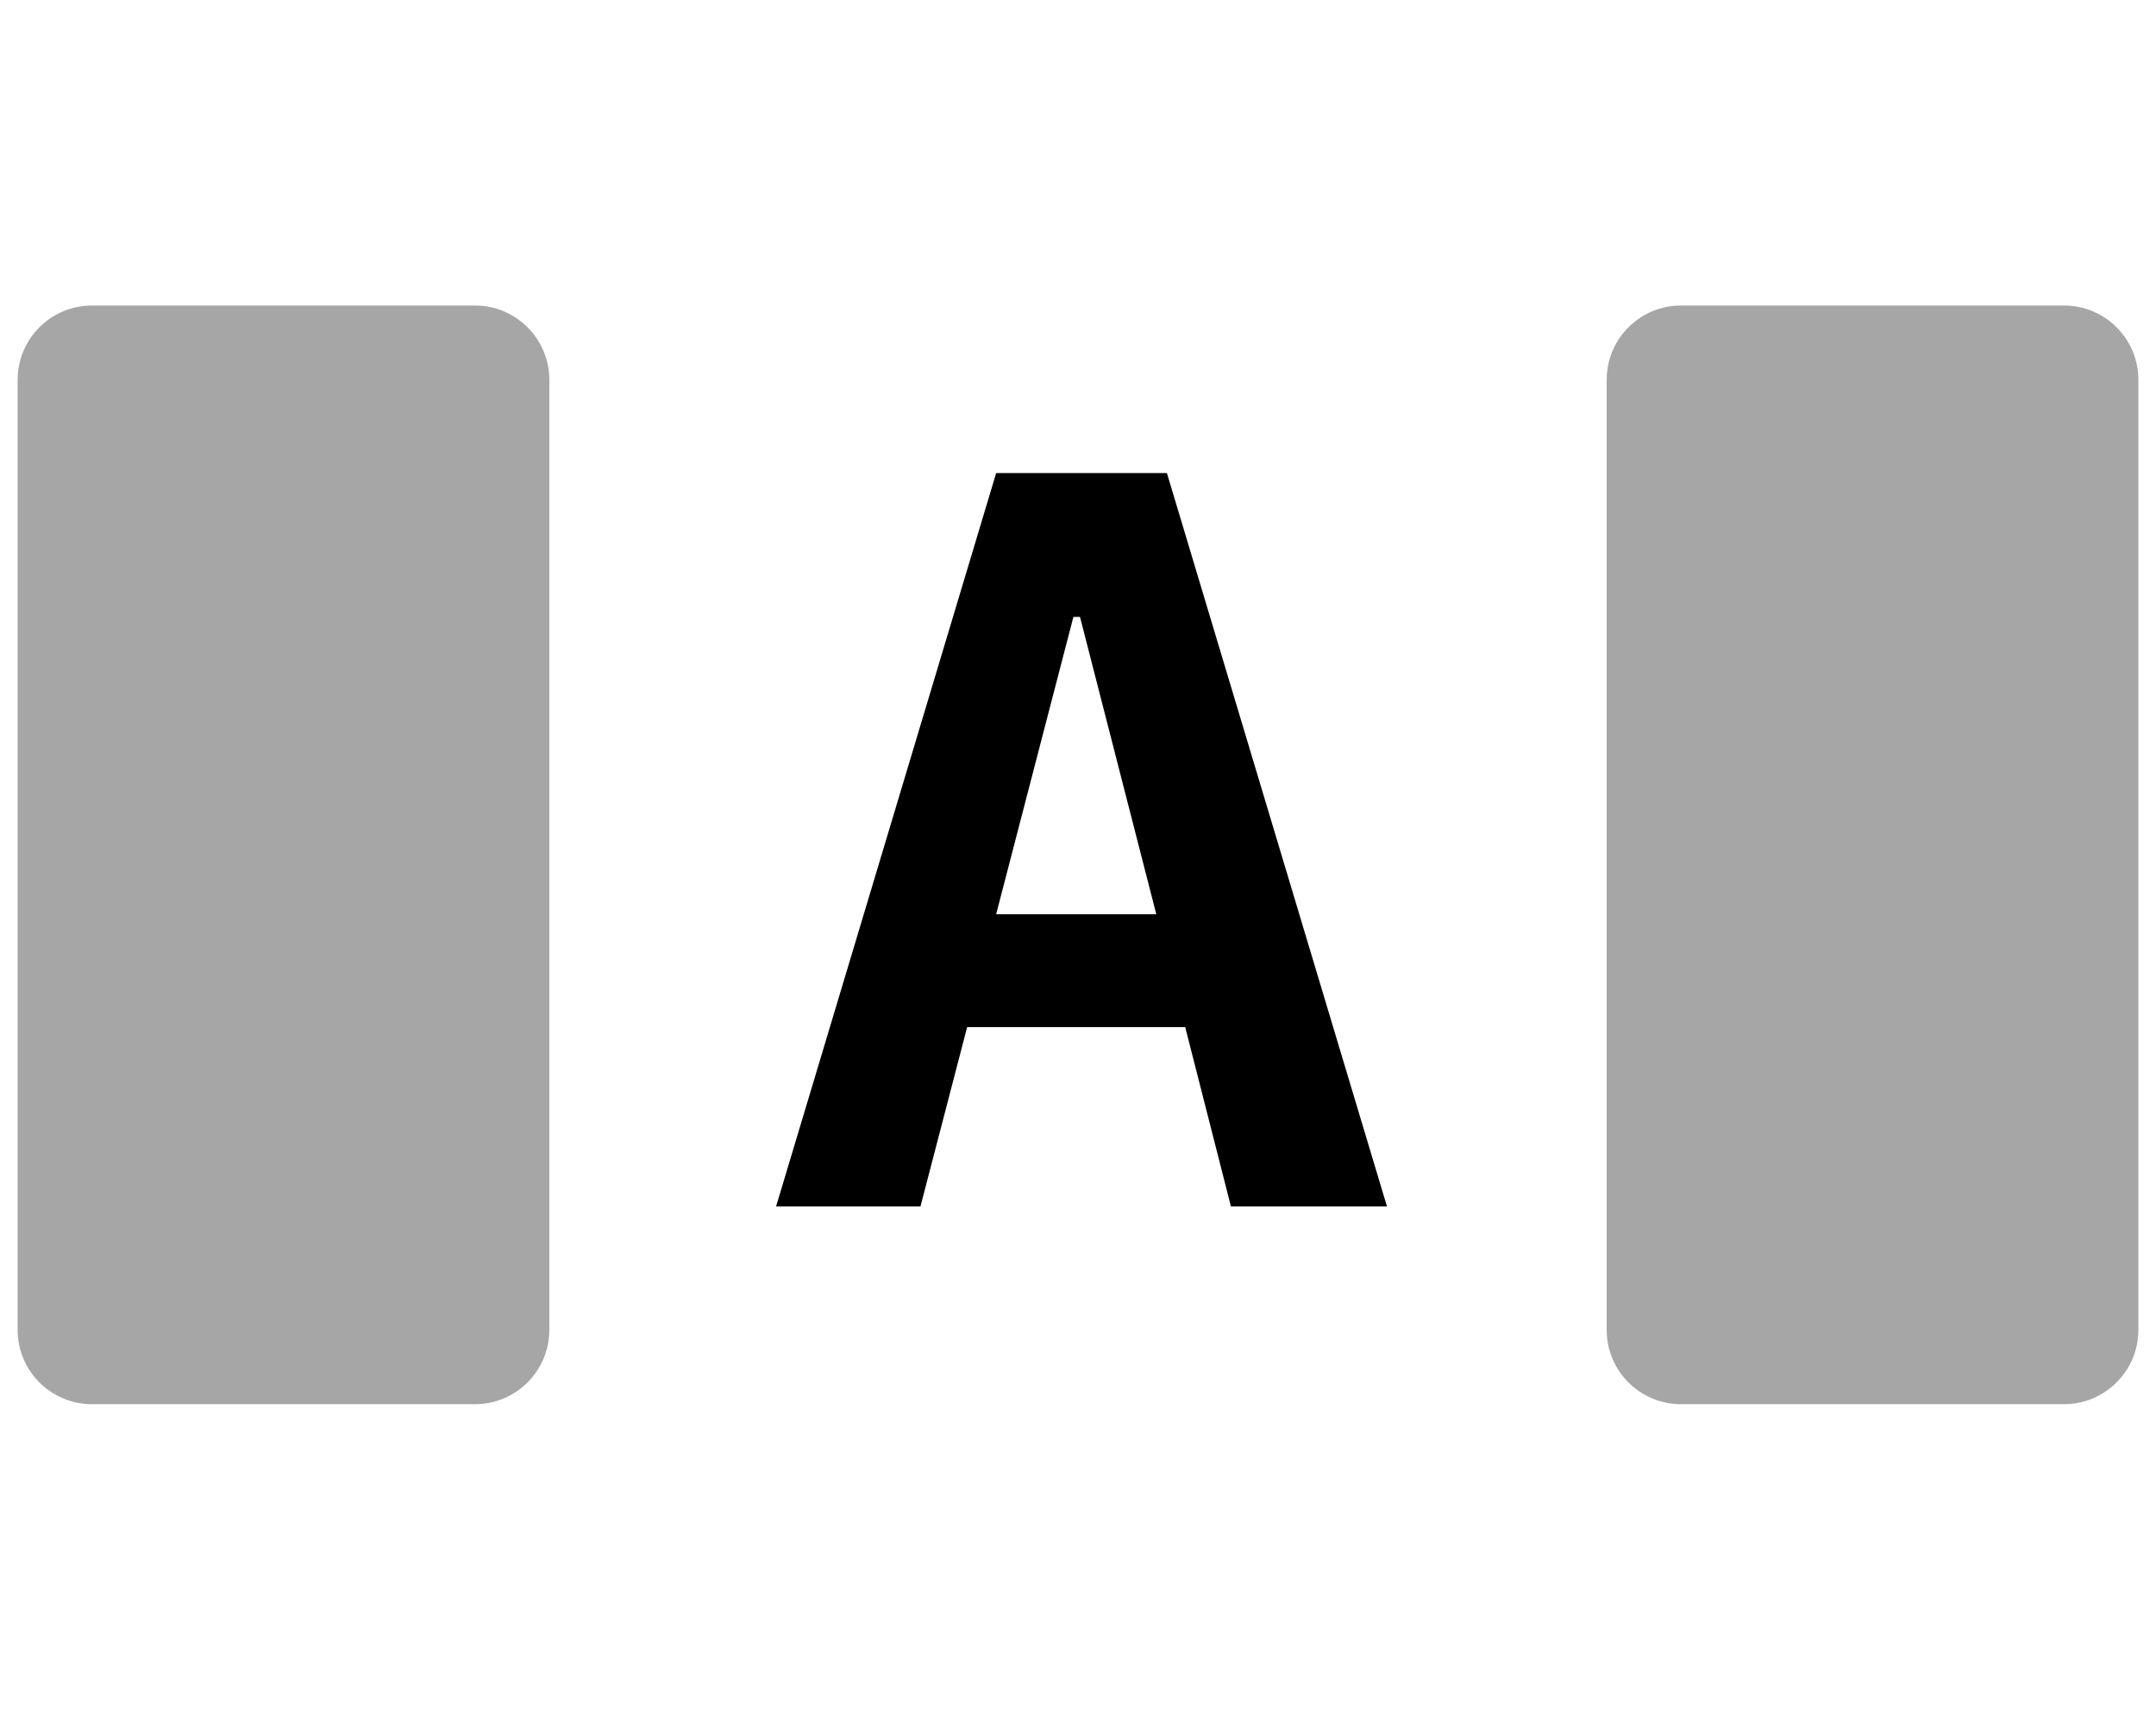
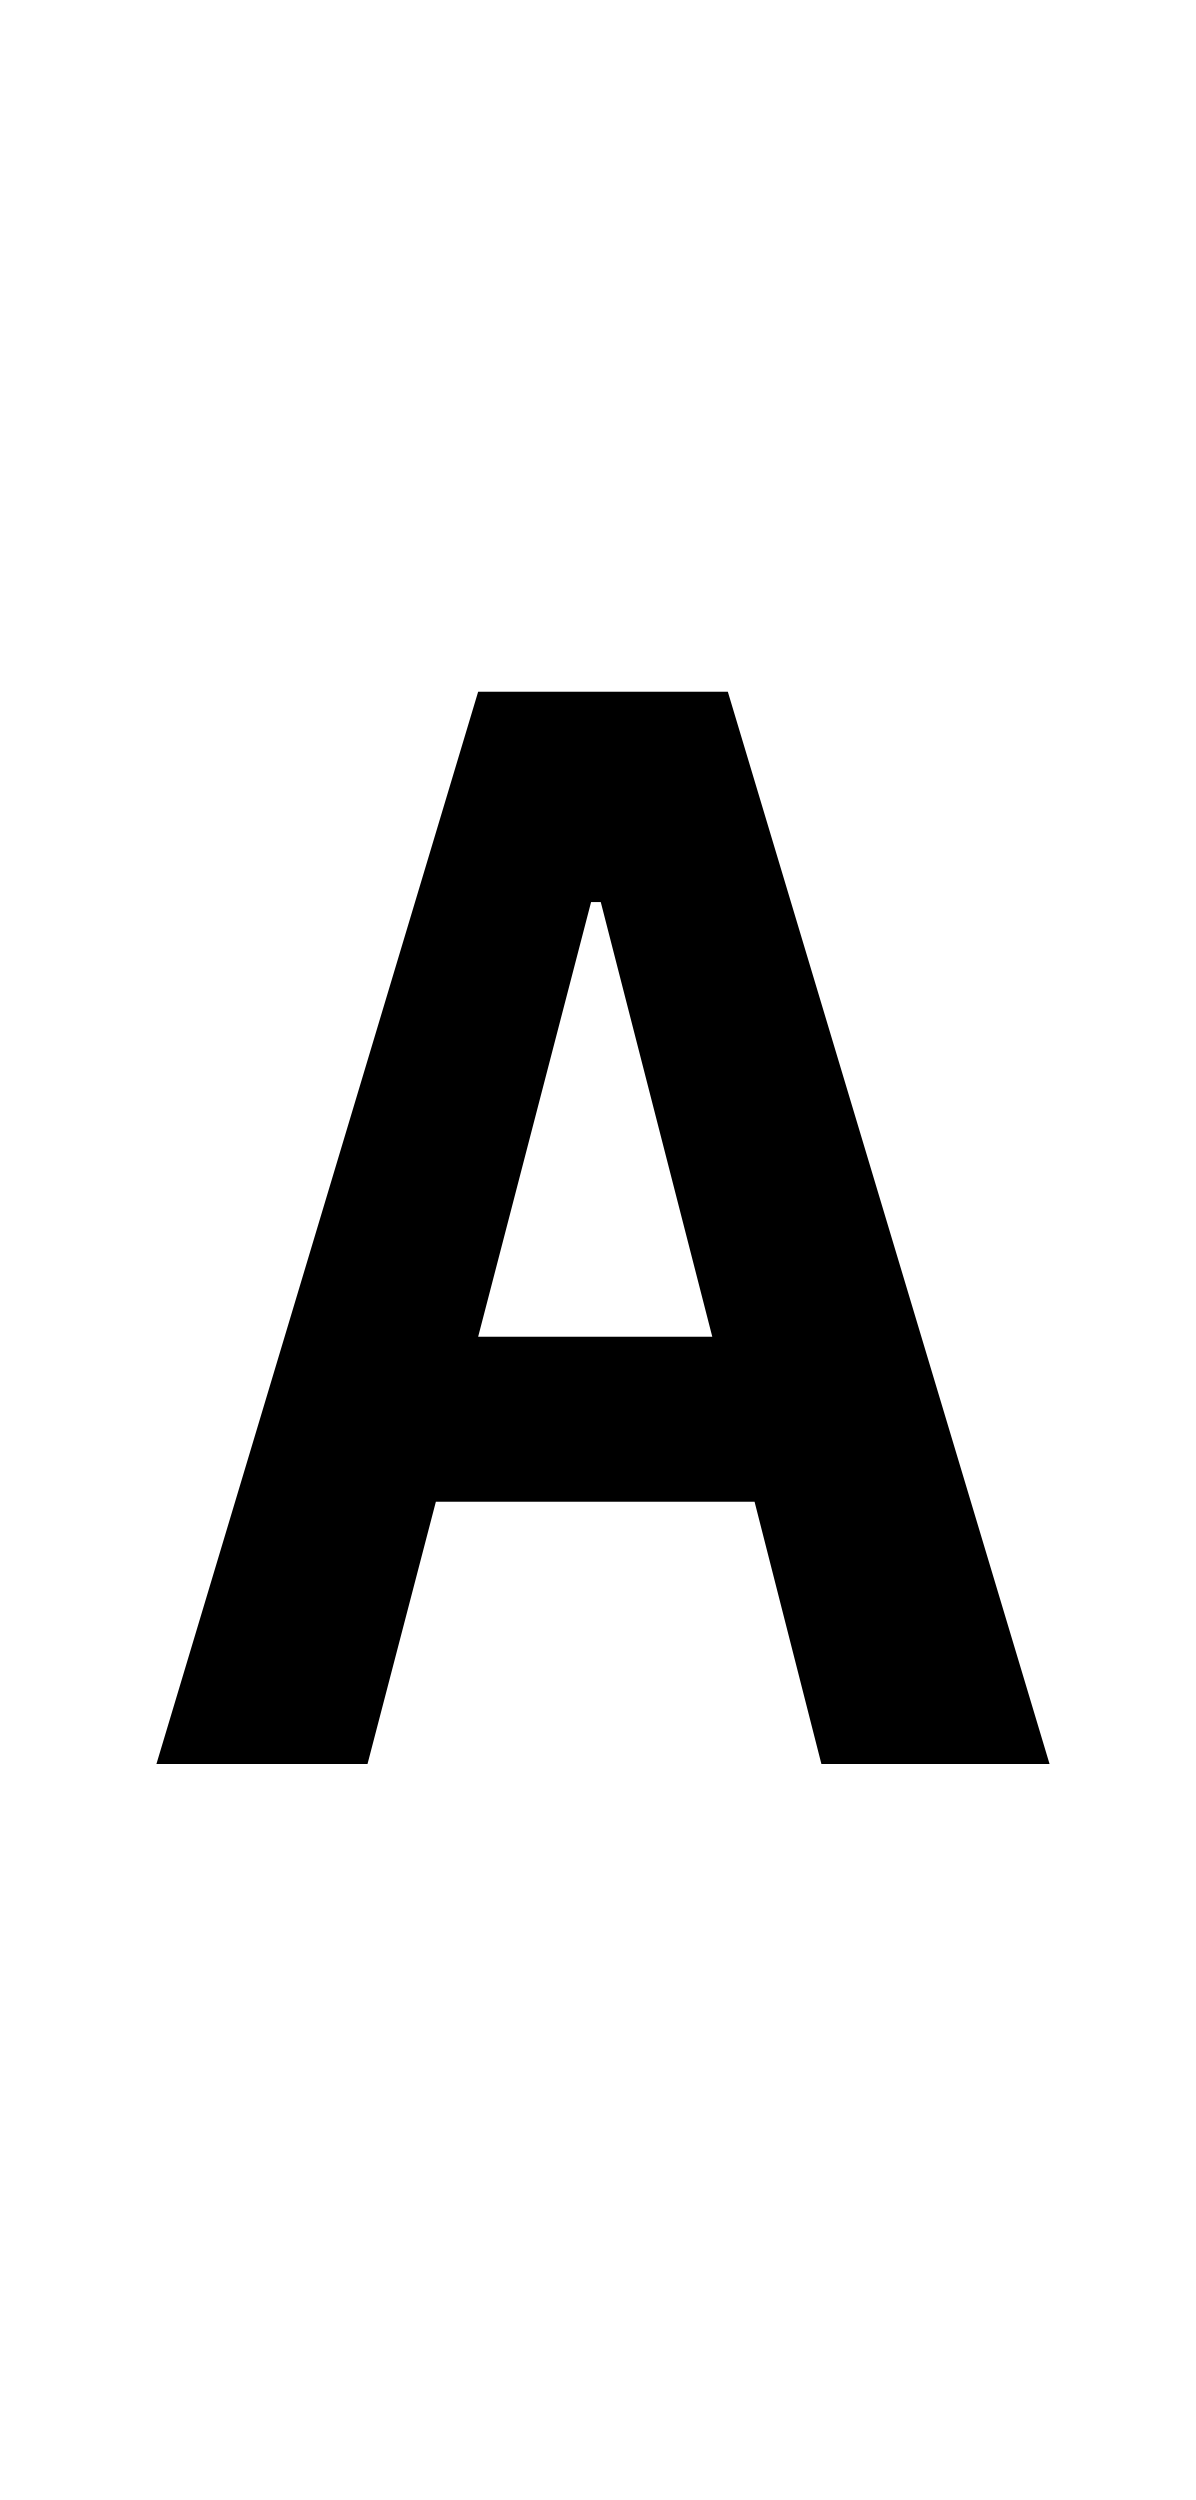
- <svg xmlns="http://www.w3.org/2000/svg" width="29" height="23" viewBox="0 0 29 23" fill="none">
-   <rect x="21.611" y="4.11" width="7.152" height="14.779" rx="1" fill="black" fill-opacity="0.35" />
-   <path d="M16.557 16.229L15.942 13.816H13.009L12.381 16.229H10.439L13.399 6.364H15.696L18.656 16.229H16.557ZM14.438 8.299L13.399 12.298H15.553L14.527 8.299H14.438Z" fill="black" />
-   <rect x="0.237" y="4.11" width="7.152" height="14.779" rx="1" fill="black" fill-opacity="0.35" />
+ <svg xmlns="http://www.w3.org/2000/svg" width="11" height="23" viewBox="0 0 11 23" fill="none">
+   <path d="M7.557 16.229L6.942 13.816H4.01L3.381 16.229H1.439L4.399 6.364H6.696L9.656 16.229H7.557ZM5.438 8.299L4.399 12.298H6.553L5.527 8.299H5.438Z" fill="black" />
</svg>
